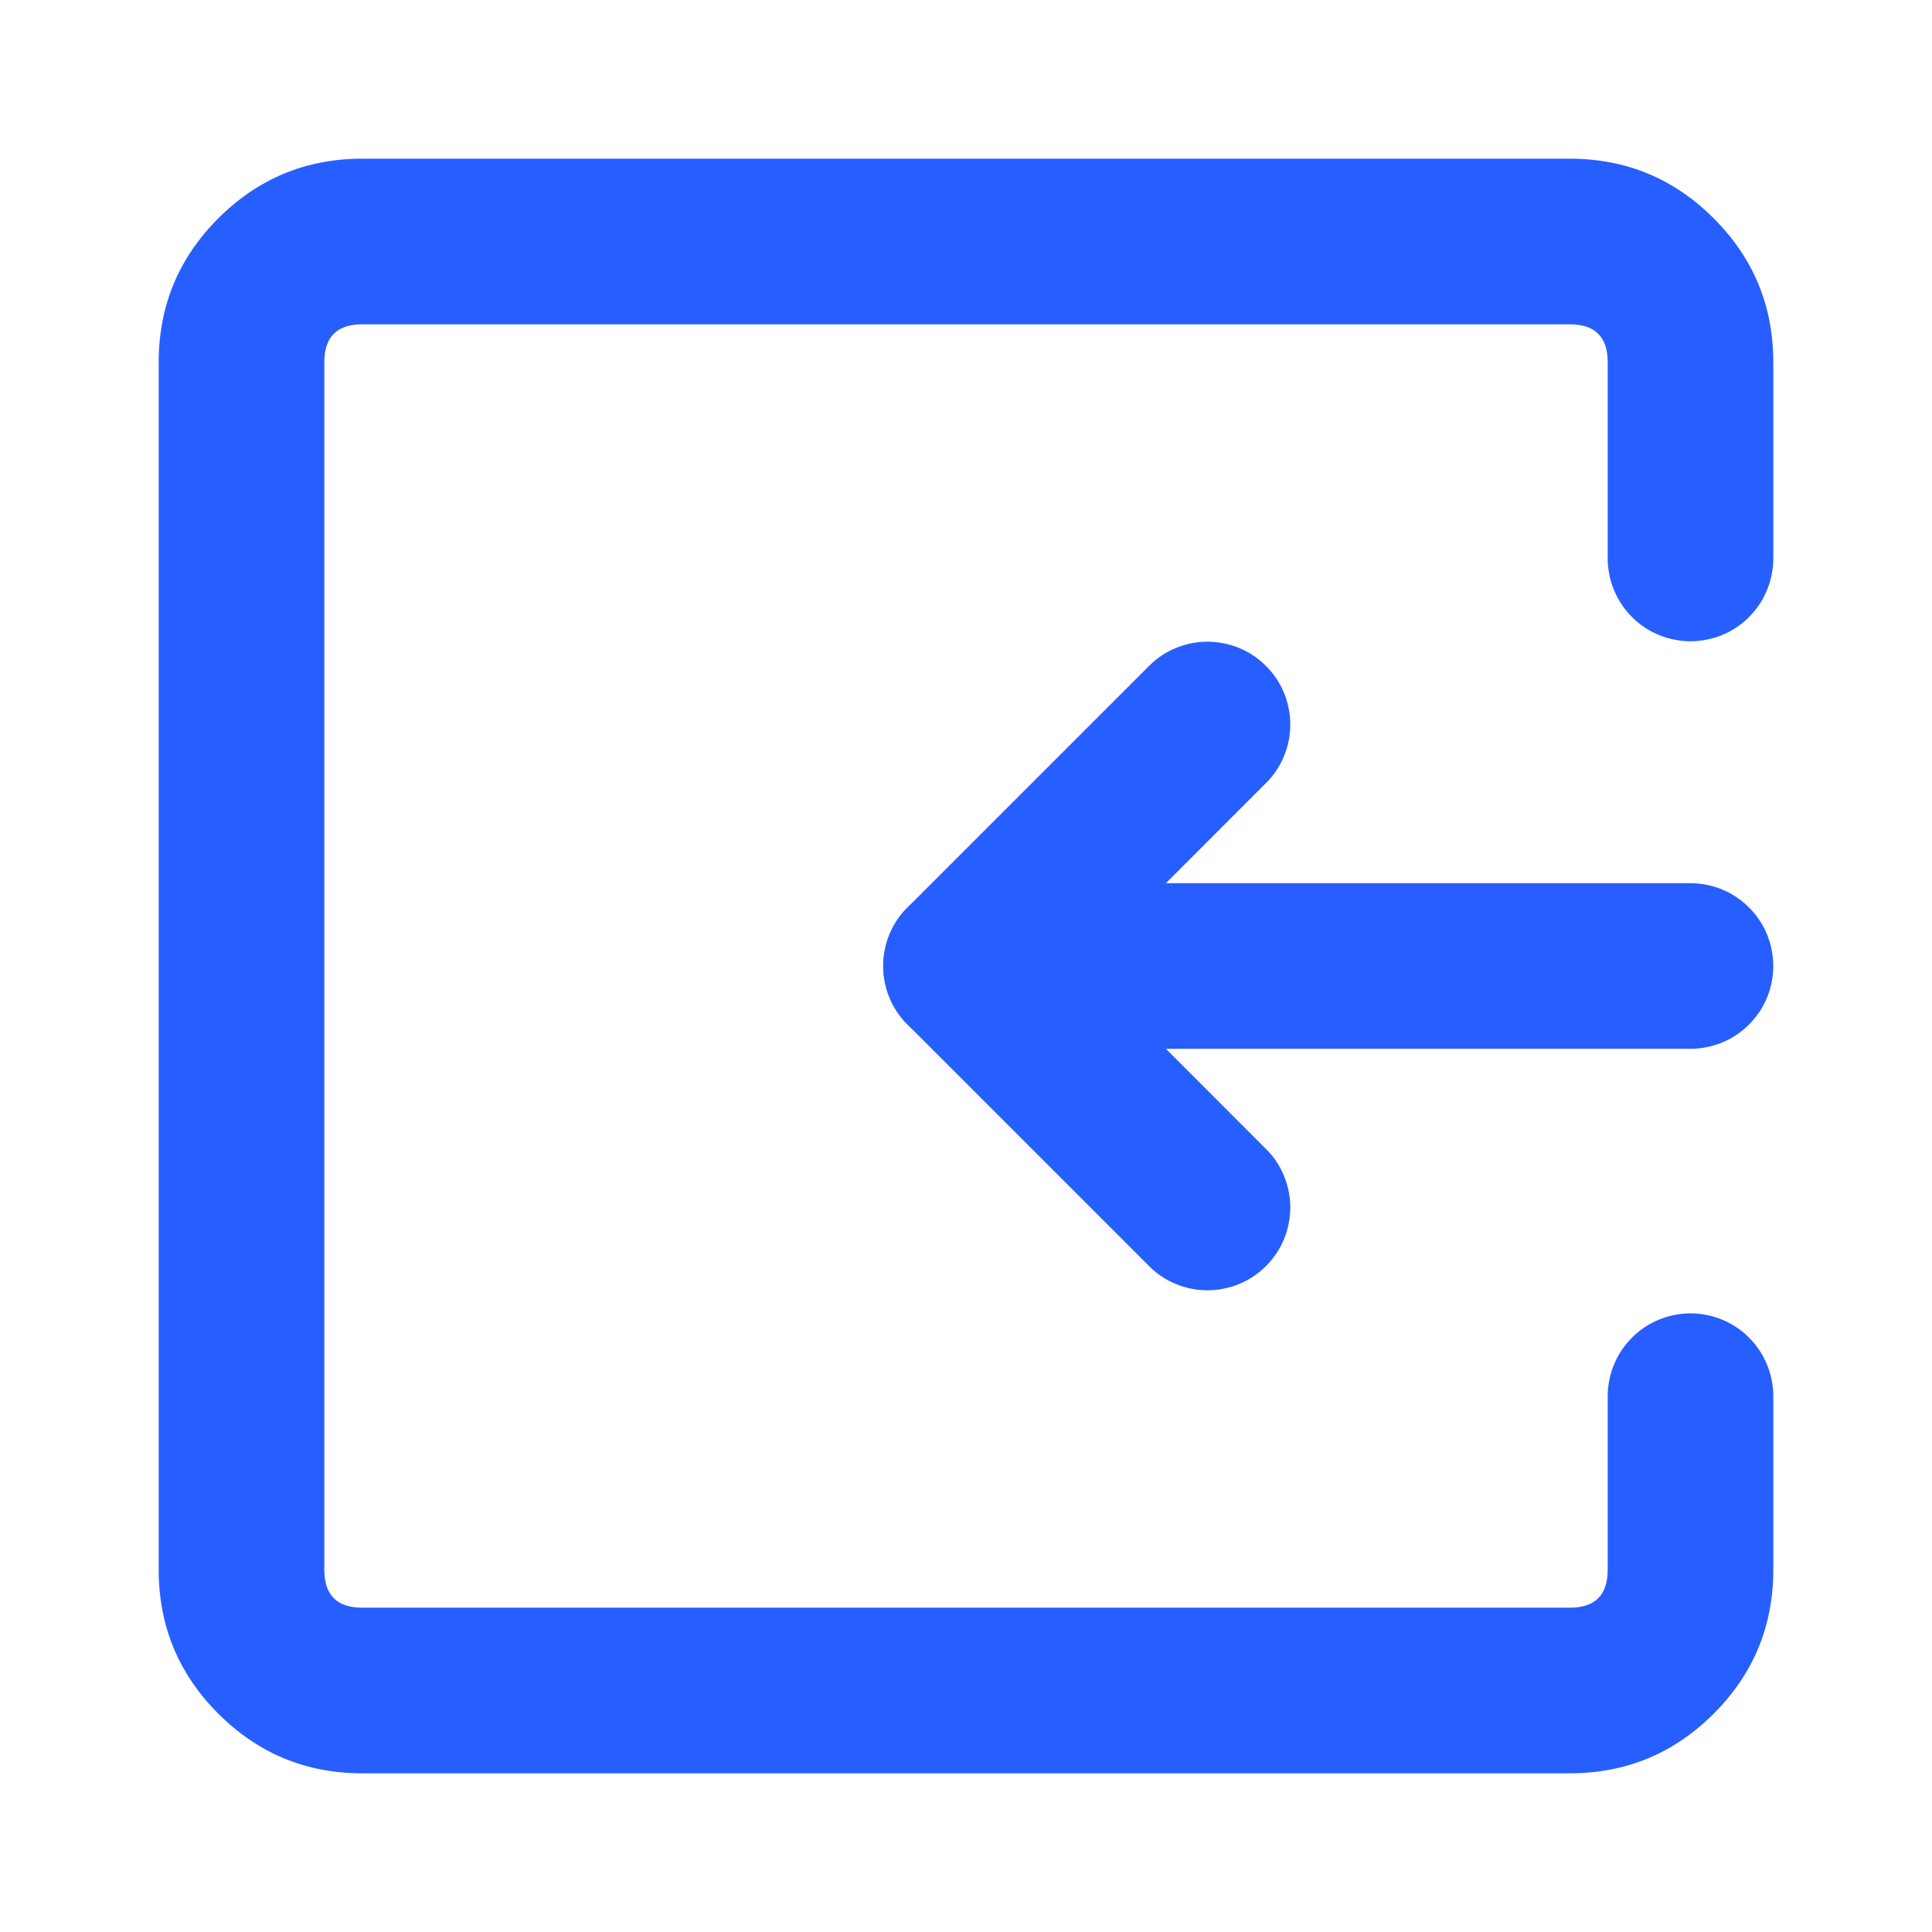
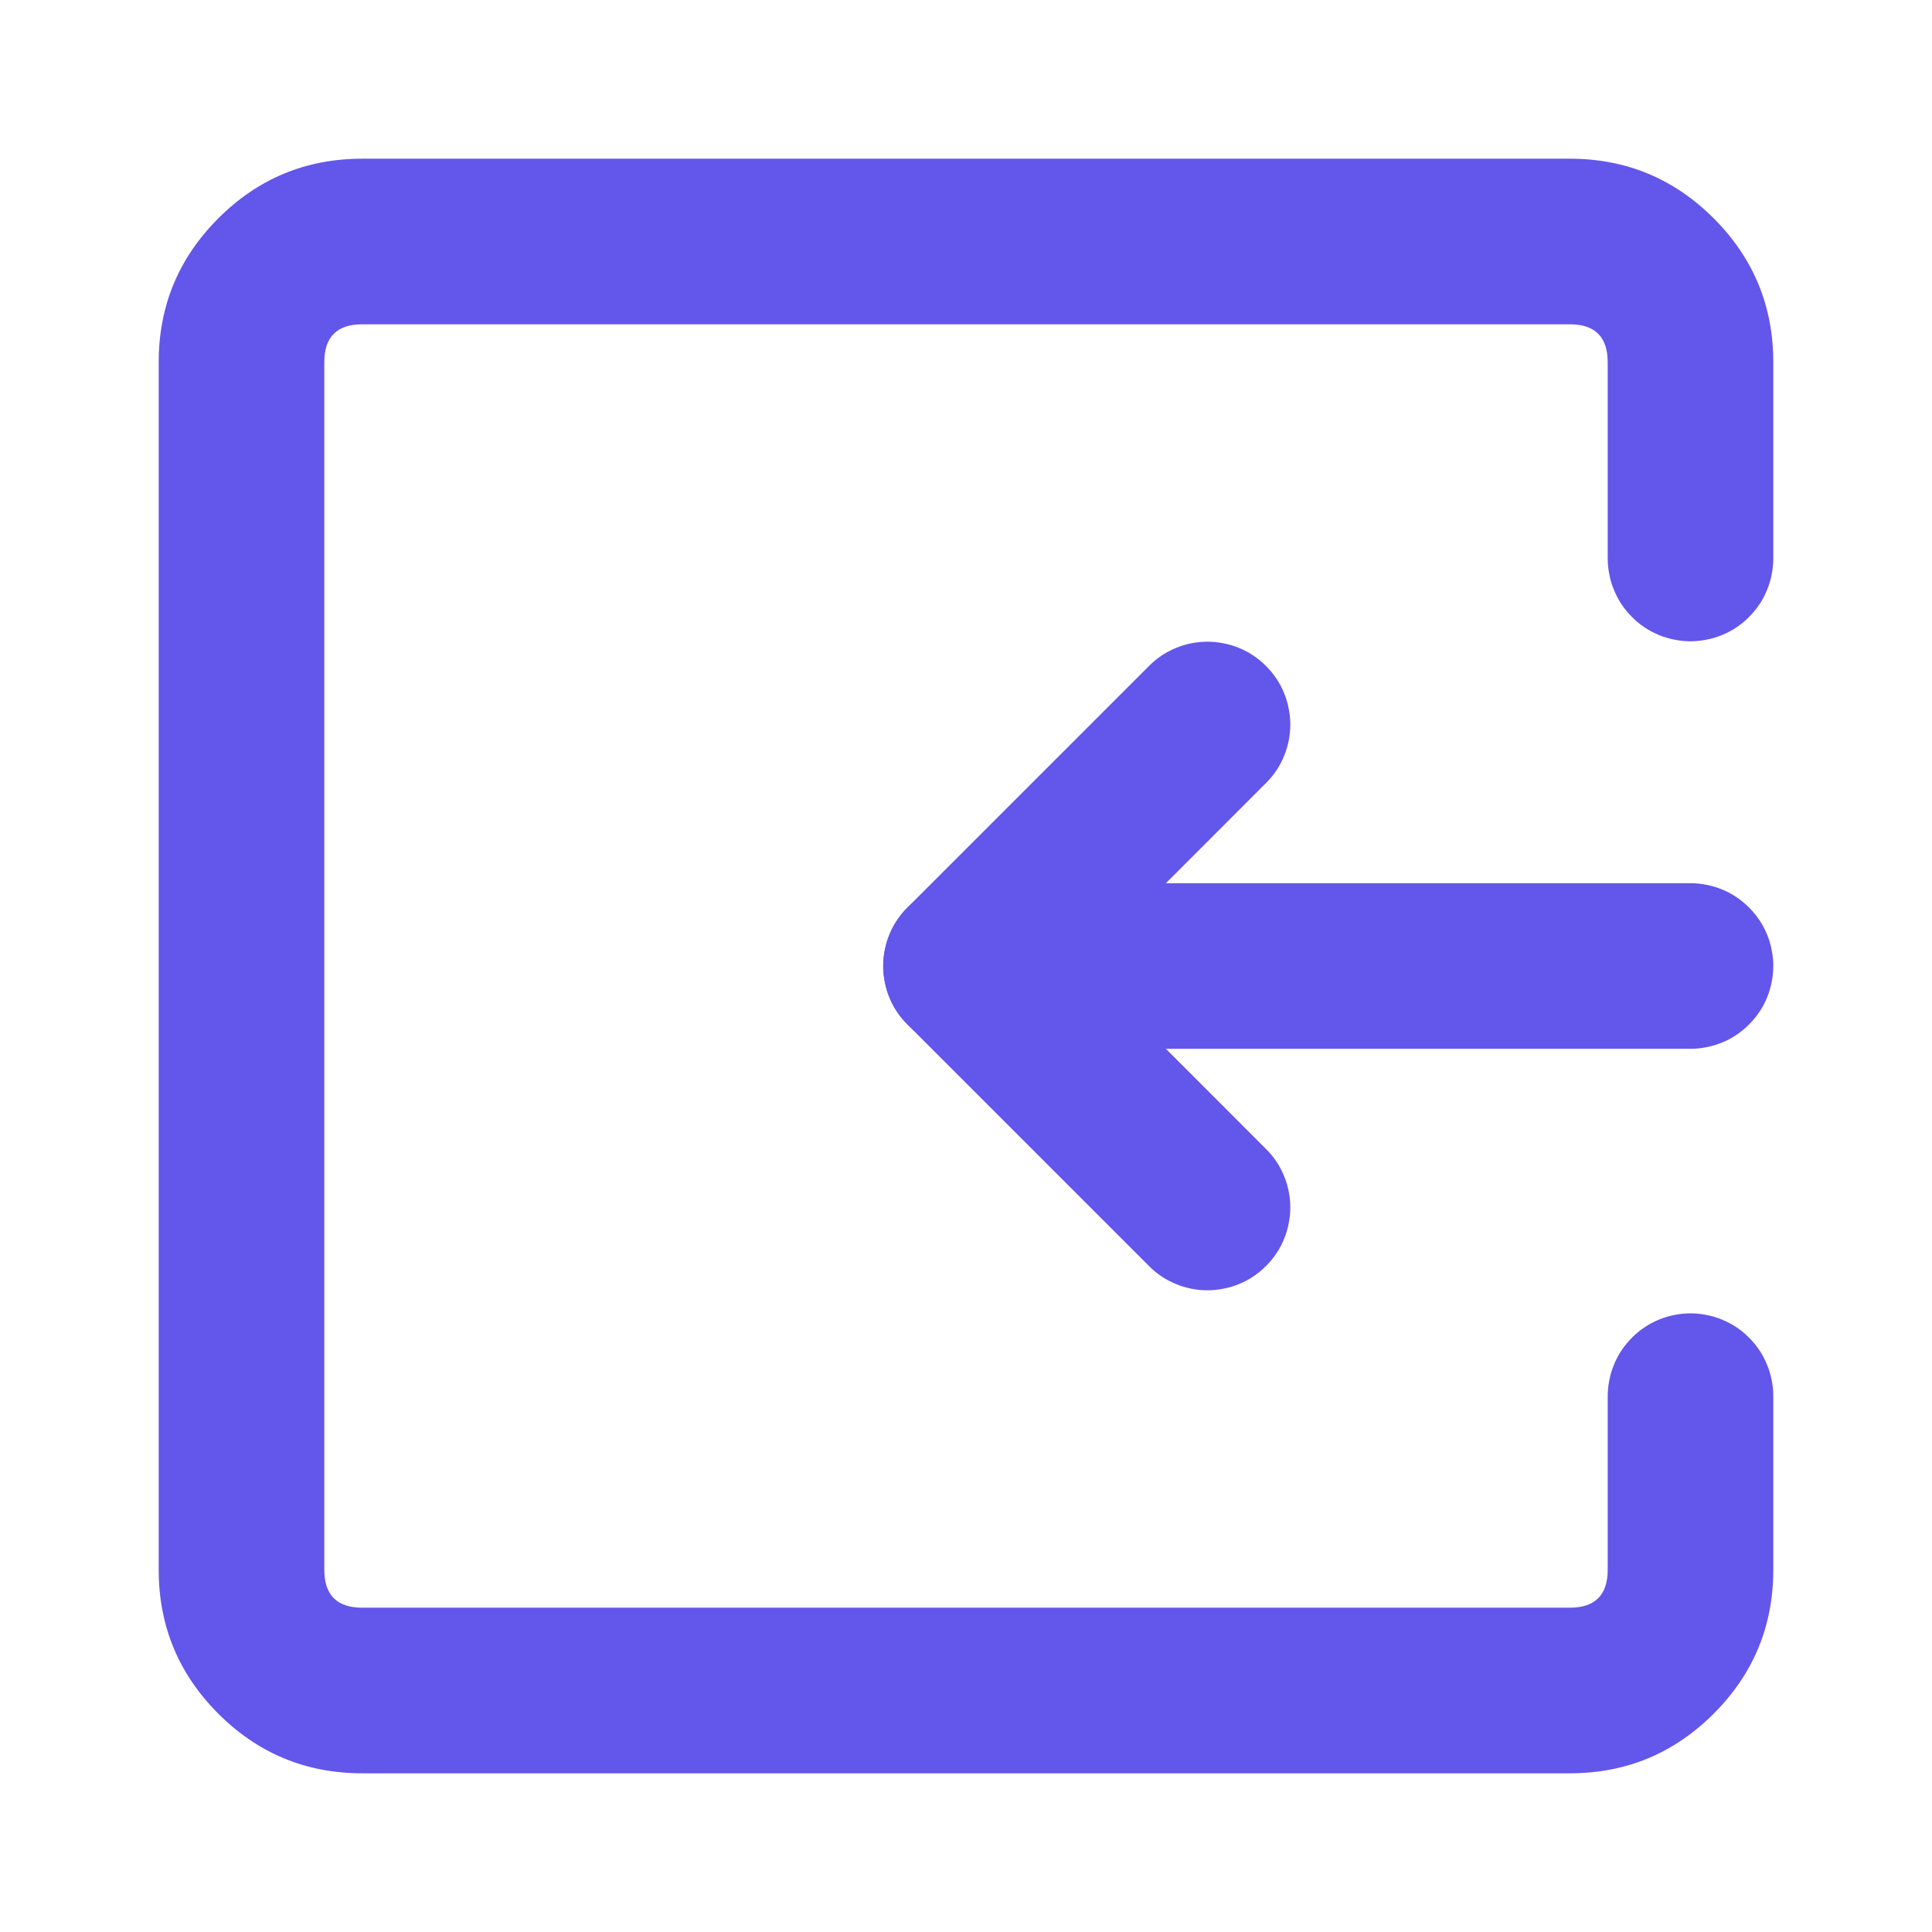
<svg xmlns="http://www.w3.org/2000/svg" fill="none" version="1.1" width="14" height="14" viewBox="0 0 14 14">
  <defs>
    <clipPath id="master_svg0_781_023522">
      <rect x="0" y="0" width="14" height="14" rx="0" />
    </clipPath>
  </defs>
  <g clip-path="url(#master_svg0_781_023522)">
    <g>
-       <path d="M12.85,11.375L12.85,10.117Q12.85,10.058,12.838,10Q12.827,9.942,12.804,9.888Q12.782,9.833,12.749,9.784Q12.716,9.735,12.674,9.693Q12.633,9.651,12.583,9.618Q12.534,9.585,12.48,9.563Q12.425,9.54,12.367,9.529Q12.309,9.517,12.25,9.517Q12.191,9.517,12.133,9.529Q12.075,9.54,12.02,9.563Q11.966,9.585,11.917,9.618Q11.867,9.651,11.826,9.693Q11.784,9.735,11.751,9.784Q11.718,9.833,11.696,9.888Q11.673,9.942,11.662,10Q11.65,10.058,11.65,10.117L11.65,11.375Q11.65,11.65,11.375,11.65L2.625,11.65Q2.35,11.65,2.35,11.375L2.35,2.625Q2.35,2.35,2.625,2.35L11.375,2.35Q11.65,2.35,11.65,2.625L11.65,4.047Q11.65,4.106,11.662,4.164Q11.673,4.222,11.696,4.276Q11.718,4.331,11.751,4.38Q11.784,4.429,11.826,4.471Q11.867,4.513,11.917,4.546Q11.966,4.579,12.02,4.601Q12.075,4.624,12.133,4.635Q12.191,4.647,12.25,4.647Q12.309,4.647,12.367,4.635Q12.425,4.624,12.48,4.601Q12.534,4.579,12.583,4.546Q12.633,4.513,12.674,4.471Q12.716,4.429,12.749,4.38Q12.782,4.331,12.804,4.276Q12.827,4.222,12.838,4.164Q12.85,4.106,12.85,4.047L12.85,2.625Q12.85,2.014,12.418,1.582Q11.986,1.15,11.375,1.15L2.625,1.15Q2.014,1.15,1.582,1.582Q1.15,2.014,1.15,2.625L1.15,11.375Q1.15,11.986,1.582,12.418Q2.014,12.85,2.625,12.85L11.375,12.85Q11.986,12.85,12.418,12.418Q12.85,11.986,12.85,11.375Z" fill-rule="evenodd" fill="#275EFF" fill-opacity="1" style="mix-blend-mode:passthrough" />
+       <path d="M12.85,11.375L12.85,10.117Q12.85,10.058,12.838,10Q12.827,9.942,12.804,9.888Q12.782,9.833,12.749,9.784Q12.716,9.735,12.674,9.693Q12.633,9.651,12.583,9.618Q12.534,9.585,12.48,9.563Q12.425,9.54,12.367,9.529Q12.309,9.517,12.25,9.517Q12.191,9.517,12.133,9.529Q12.075,9.54,12.02,9.563Q11.966,9.585,11.917,9.618Q11.867,9.651,11.826,9.693Q11.784,9.735,11.751,9.784Q11.718,9.833,11.696,9.888Q11.673,9.942,11.662,10Q11.65,10.058,11.65,10.117L11.65,11.375Q11.65,11.65,11.375,11.65L2.625,11.65Q2.35,11.65,2.35,11.375L2.35,2.625Q2.35,2.35,2.625,2.35L11.375,2.35Q11.65,2.35,11.65,2.625L11.65,4.047Q11.65,4.106,11.662,4.164Q11.673,4.222,11.696,4.276Q11.718,4.331,11.751,4.38Q11.784,4.429,11.826,4.471Q11.867,4.513,11.917,4.546Q11.966,4.579,12.02,4.601Q12.075,4.624,12.133,4.635Q12.191,4.647,12.25,4.647Q12.309,4.647,12.367,4.635Q12.425,4.624,12.48,4.601Q12.534,4.579,12.583,4.546Q12.633,4.513,12.674,4.471Q12.716,4.429,12.749,4.38Q12.782,4.331,12.804,4.276Q12.827,4.222,12.838,4.164Q12.85,4.106,12.85,4.047L12.85,2.625Q12.85,2.014,12.418,1.582Q11.986,1.15,11.375,1.15L2.625,1.15Q2.014,1.15,1.582,1.582Q1.15,2.014,1.15,2.625L1.15,11.375Q1.15,11.986,1.582,12.418Q2.014,12.85,2.625,12.85L11.375,12.85Q11.986,12.85,12.418,12.418Q12.85,11.986,12.85,11.375Z" fill-rule="evenodd" fill="#6356EA" fill-opacity="1" style="mix-blend-mode:passthrough" />
    </g>
    <g>
-       <path d="M7,6.4L12.25,6.4Q12.309,6.4,12.367,6.412Q12.425,6.423,12.48,6.446Q12.534,6.468,12.583,6.501Q12.632,6.534,12.674,6.576Q12.716,6.618,12.749,6.667Q12.782,6.716,12.804,6.77Q12.827,6.825,12.838,6.883Q12.85,6.941,12.85,7Q12.85,7.059,12.838,7.117Q12.827,7.175,12.804,7.23Q12.782,7.284,12.749,7.333Q12.716,7.382,12.674,7.424Q12.632,7.466,12.583,7.499Q12.534,7.532,12.48,7.554Q12.425,7.577,12.367,7.588Q12.309,7.6,12.25,7.6L7,7.6Q6.941,7.6,6.883,7.588Q6.825,7.577,6.77,7.554Q6.716,7.532,6.667,7.499Q6.618,7.466,6.576,7.424Q6.534,7.382,6.501,7.333Q6.468,7.284,6.446,7.23Q6.423,7.175,6.412,7.117Q6.4,7.059,6.4,7Q6.4,6.941,6.412,6.883Q6.423,6.825,6.446,6.77Q6.468,6.716,6.501,6.667Q6.534,6.618,6.576,6.576Q6.618,6.534,6.667,6.501Q6.716,6.468,6.77,6.446Q6.825,6.423,6.883,6.412Q6.941,6.4,7,6.4Z" fill-rule="evenodd" fill="#275EFF" fill-opacity="1" style="mix-blend-mode:passthrough" />
+       <path d="M7,6.4L12.25,6.4Q12.309,6.4,12.367,6.412Q12.425,6.423,12.48,6.446Q12.534,6.468,12.583,6.501Q12.632,6.534,12.674,6.576Q12.716,6.618,12.749,6.667Q12.782,6.716,12.804,6.77Q12.827,6.825,12.838,6.883Q12.85,6.941,12.85,7Q12.85,7.059,12.838,7.117Q12.827,7.175,12.804,7.23Q12.782,7.284,12.749,7.333Q12.716,7.382,12.674,7.424Q12.632,7.466,12.583,7.499Q12.534,7.532,12.48,7.554Q12.425,7.577,12.367,7.588Q12.309,7.6,12.25,7.6L7,7.6Q6.941,7.6,6.883,7.588Q6.825,7.577,6.77,7.554Q6.716,7.532,6.667,7.499Q6.618,7.466,6.576,7.424Q6.534,7.382,6.501,7.333Q6.468,7.284,6.446,7.23Q6.423,7.175,6.412,7.117Q6.4,7.059,6.4,7Q6.4,6.941,6.412,6.883Q6.423,6.825,6.446,6.77Q6.468,6.716,6.501,6.667Q6.534,6.618,6.576,6.576Q6.618,6.534,6.667,6.501Q6.716,6.468,6.77,6.446Q6.825,6.423,6.883,6.412Q6.941,6.4,7,6.4Z" fill-rule="evenodd" fill="#6356EA" fill-opacity="1" style="mix-blend-mode:passthrough" />
    </g>
    <g>
-       <path d="M9.174,5.674Q9.259,5.59,9.304,5.48Q9.35,5.369,9.35,5.25Q9.35,5.191,9.338,5.133Q9.327,5.075,9.304,5.02Q9.282,4.966,9.249,4.917Q9.216,4.868,9.174,4.826Q9.132,4.784,9.083,4.751Q9.034,4.718,8.98,4.696Q8.925,4.673,8.867,4.662Q8.809,4.65,8.75,4.65Q8.631,4.65,8.52,4.696Q8.41,4.741,8.326,4.826L6.576,6.576Q6.534,6.618,6.501,6.667Q6.468,6.716,6.446,6.77Q6.423,6.825,6.412,6.883Q6.4,6.941,6.4,7Q6.4,7.059,6.412,7.117Q6.423,7.175,6.446,7.23Q6.468,7.284,6.501,7.333Q6.534,7.382,6.576,7.424L8.326,9.174Q8.41,9.259,8.52,9.304Q8.631,9.35,8.75,9.35Q8.809,9.35,8.867,9.338Q8.925,9.327,8.98,9.304Q9.034,9.282,9.083,9.249Q9.132,9.216,9.174,9.174Q9.216,9.132,9.249,9.083Q9.282,9.034,9.304,8.98Q9.327,8.925,9.338,8.867Q9.35,8.809,9.35,8.75Q9.35,8.631,9.304,8.52Q9.259,8.41,9.174,8.326L7.849,7L9.174,5.674L9.174,5.674L9.174,5.674Z" fill-rule="evenodd" fill="#275EFF" fill-opacity="1" style="mix-blend-mode:passthrough" />
+       <path d="M9.174,5.674Q9.259,5.59,9.304,5.48Q9.35,5.369,9.35,5.25Q9.35,5.191,9.338,5.133Q9.327,5.075,9.304,5.02Q9.282,4.966,9.249,4.917Q9.216,4.868,9.174,4.826Q9.132,4.784,9.083,4.751Q9.034,4.718,8.98,4.696Q8.925,4.673,8.867,4.662Q8.809,4.65,8.75,4.65Q8.631,4.65,8.52,4.696Q8.41,4.741,8.326,4.826L6.576,6.576Q6.534,6.618,6.501,6.667Q6.468,6.716,6.446,6.77Q6.423,6.825,6.412,6.883Q6.4,6.941,6.4,7Q6.4,7.059,6.412,7.117Q6.423,7.175,6.446,7.23Q6.468,7.284,6.501,7.333Q6.534,7.382,6.576,7.424L8.326,9.174Q8.41,9.259,8.52,9.304Q8.631,9.35,8.75,9.35Q8.809,9.35,8.867,9.338Q8.925,9.327,8.98,9.304Q9.034,9.282,9.083,9.249Q9.132,9.216,9.174,9.174Q9.216,9.132,9.249,9.083Q9.282,9.034,9.304,8.98Q9.327,8.925,9.338,8.867Q9.35,8.809,9.35,8.75Q9.35,8.631,9.304,8.52Q9.259,8.41,9.174,8.326L7.849,7L9.174,5.674L9.174,5.674L9.174,5.674Z" fill-rule="evenodd" fill="#6356EA" fill-opacity="1" style="mix-blend-mode:passthrough" />
    </g>
  </g>
</svg>
